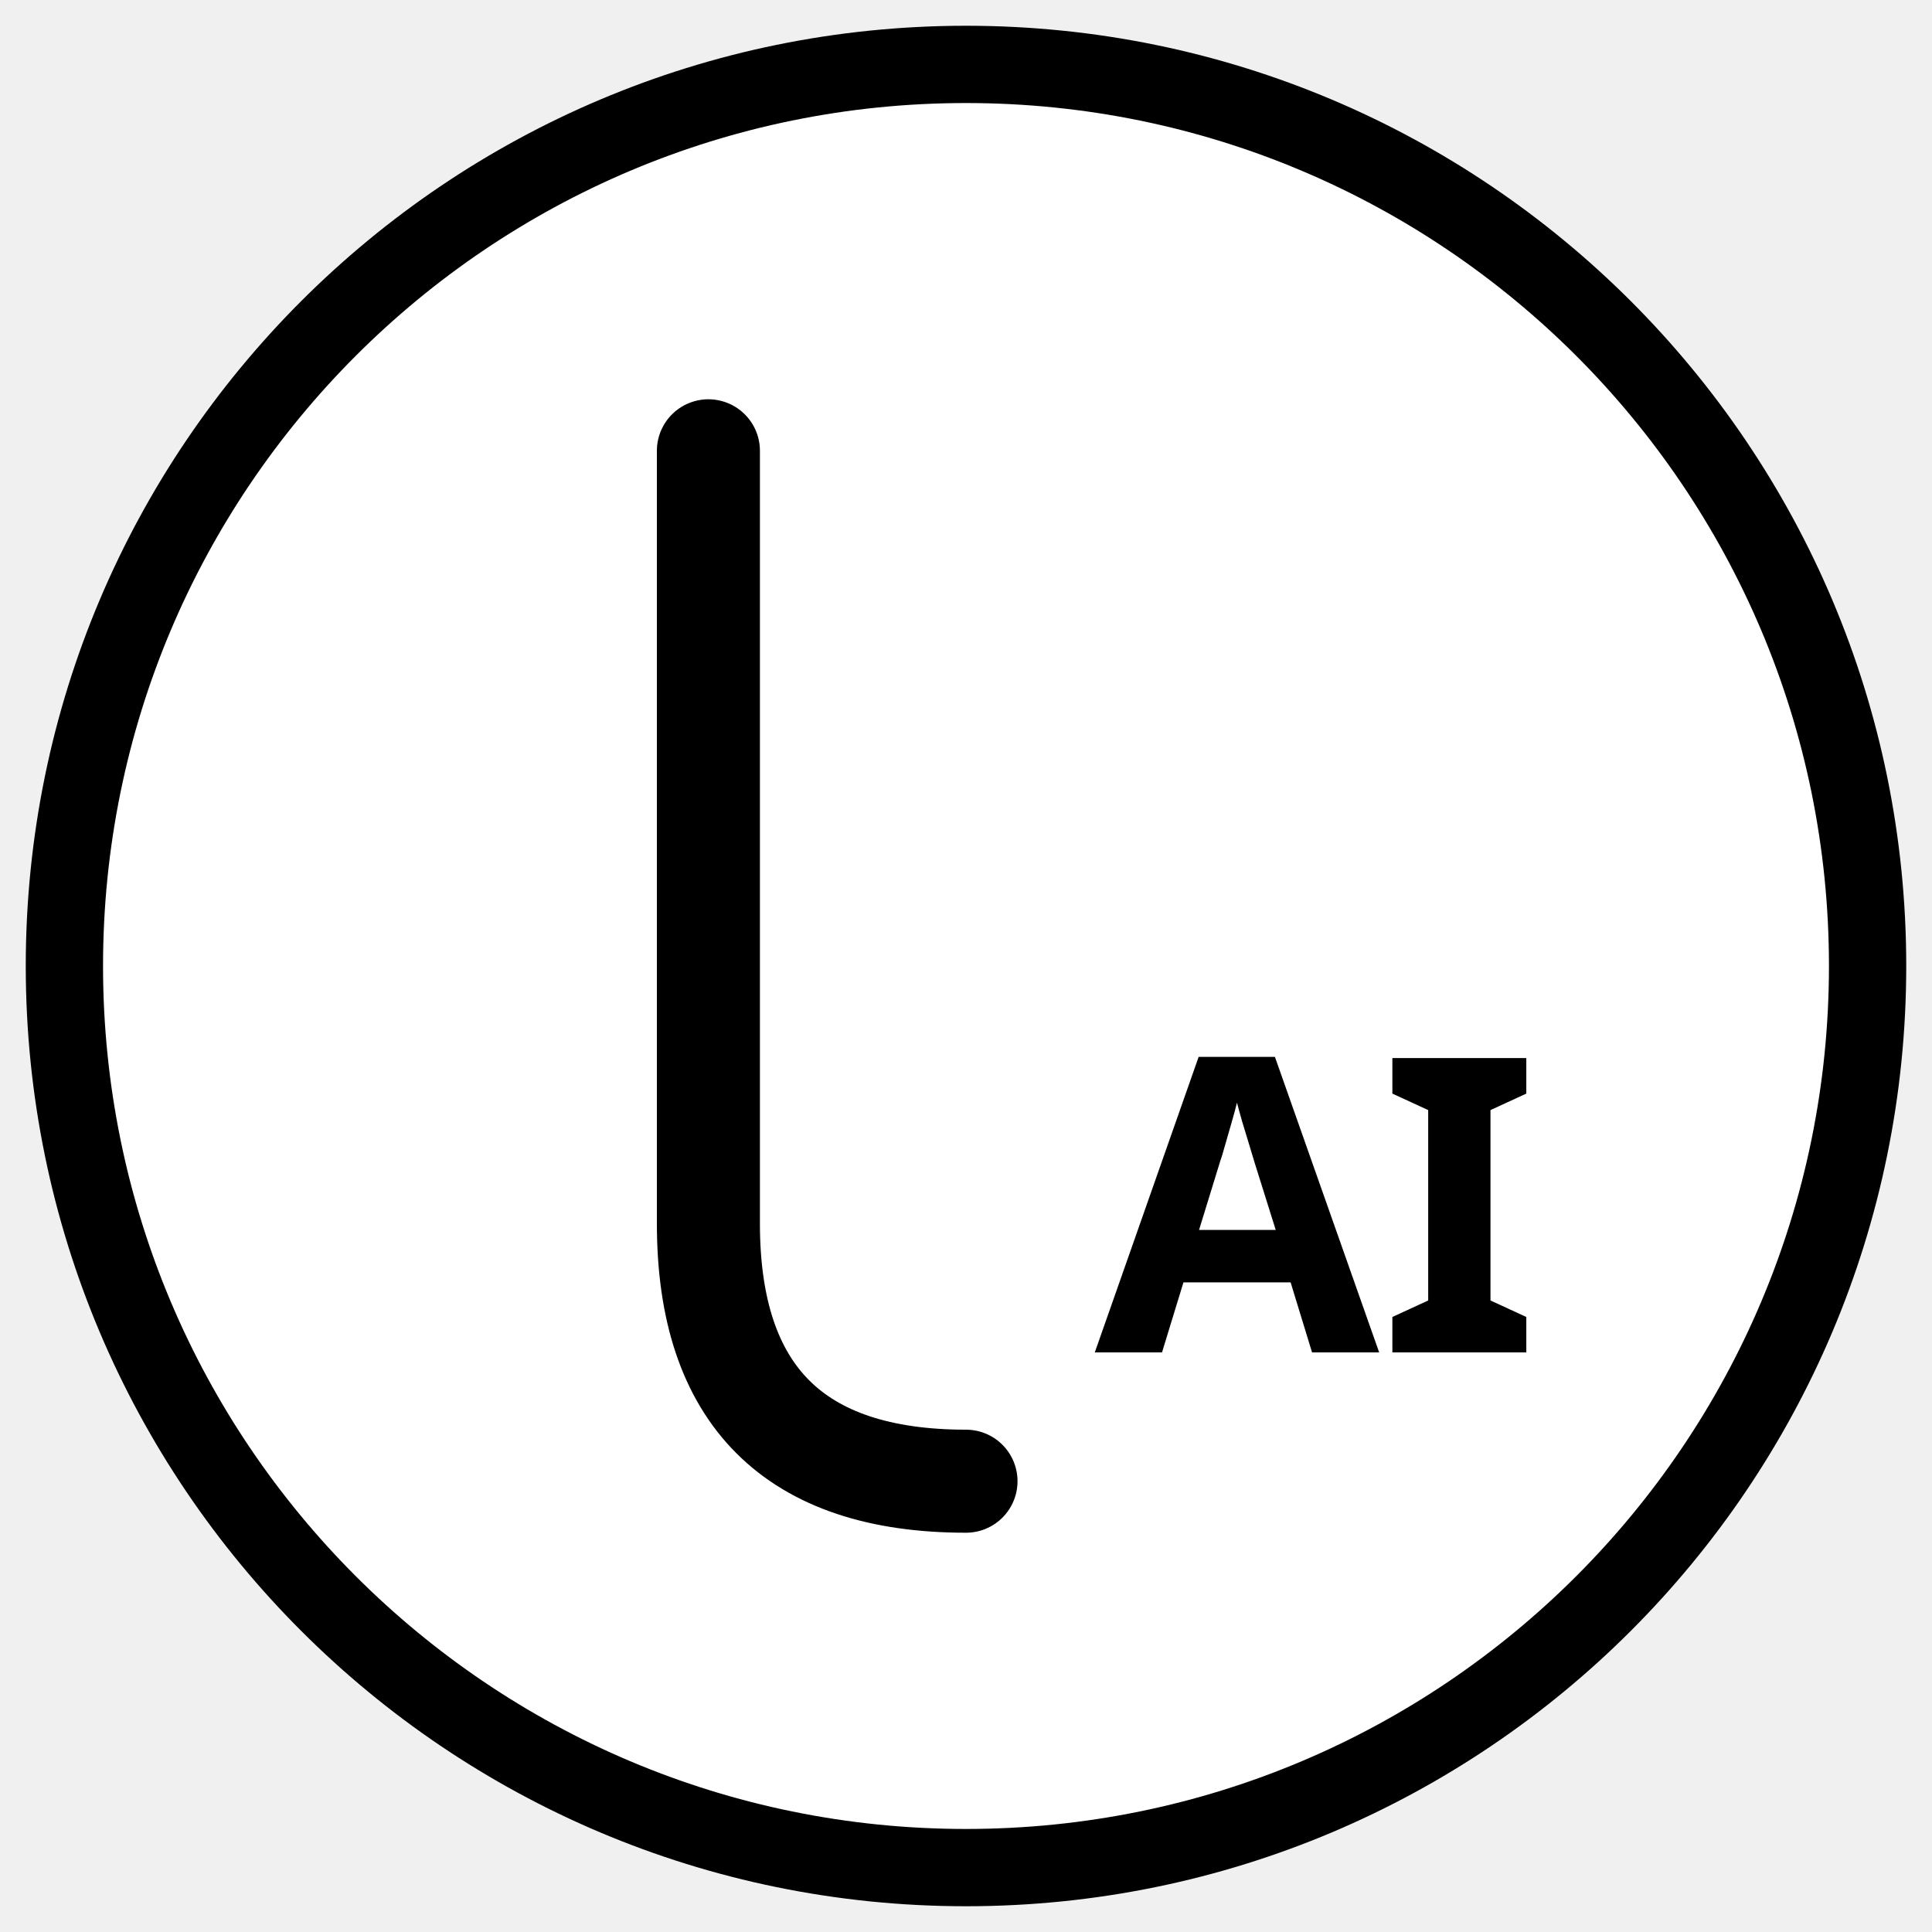
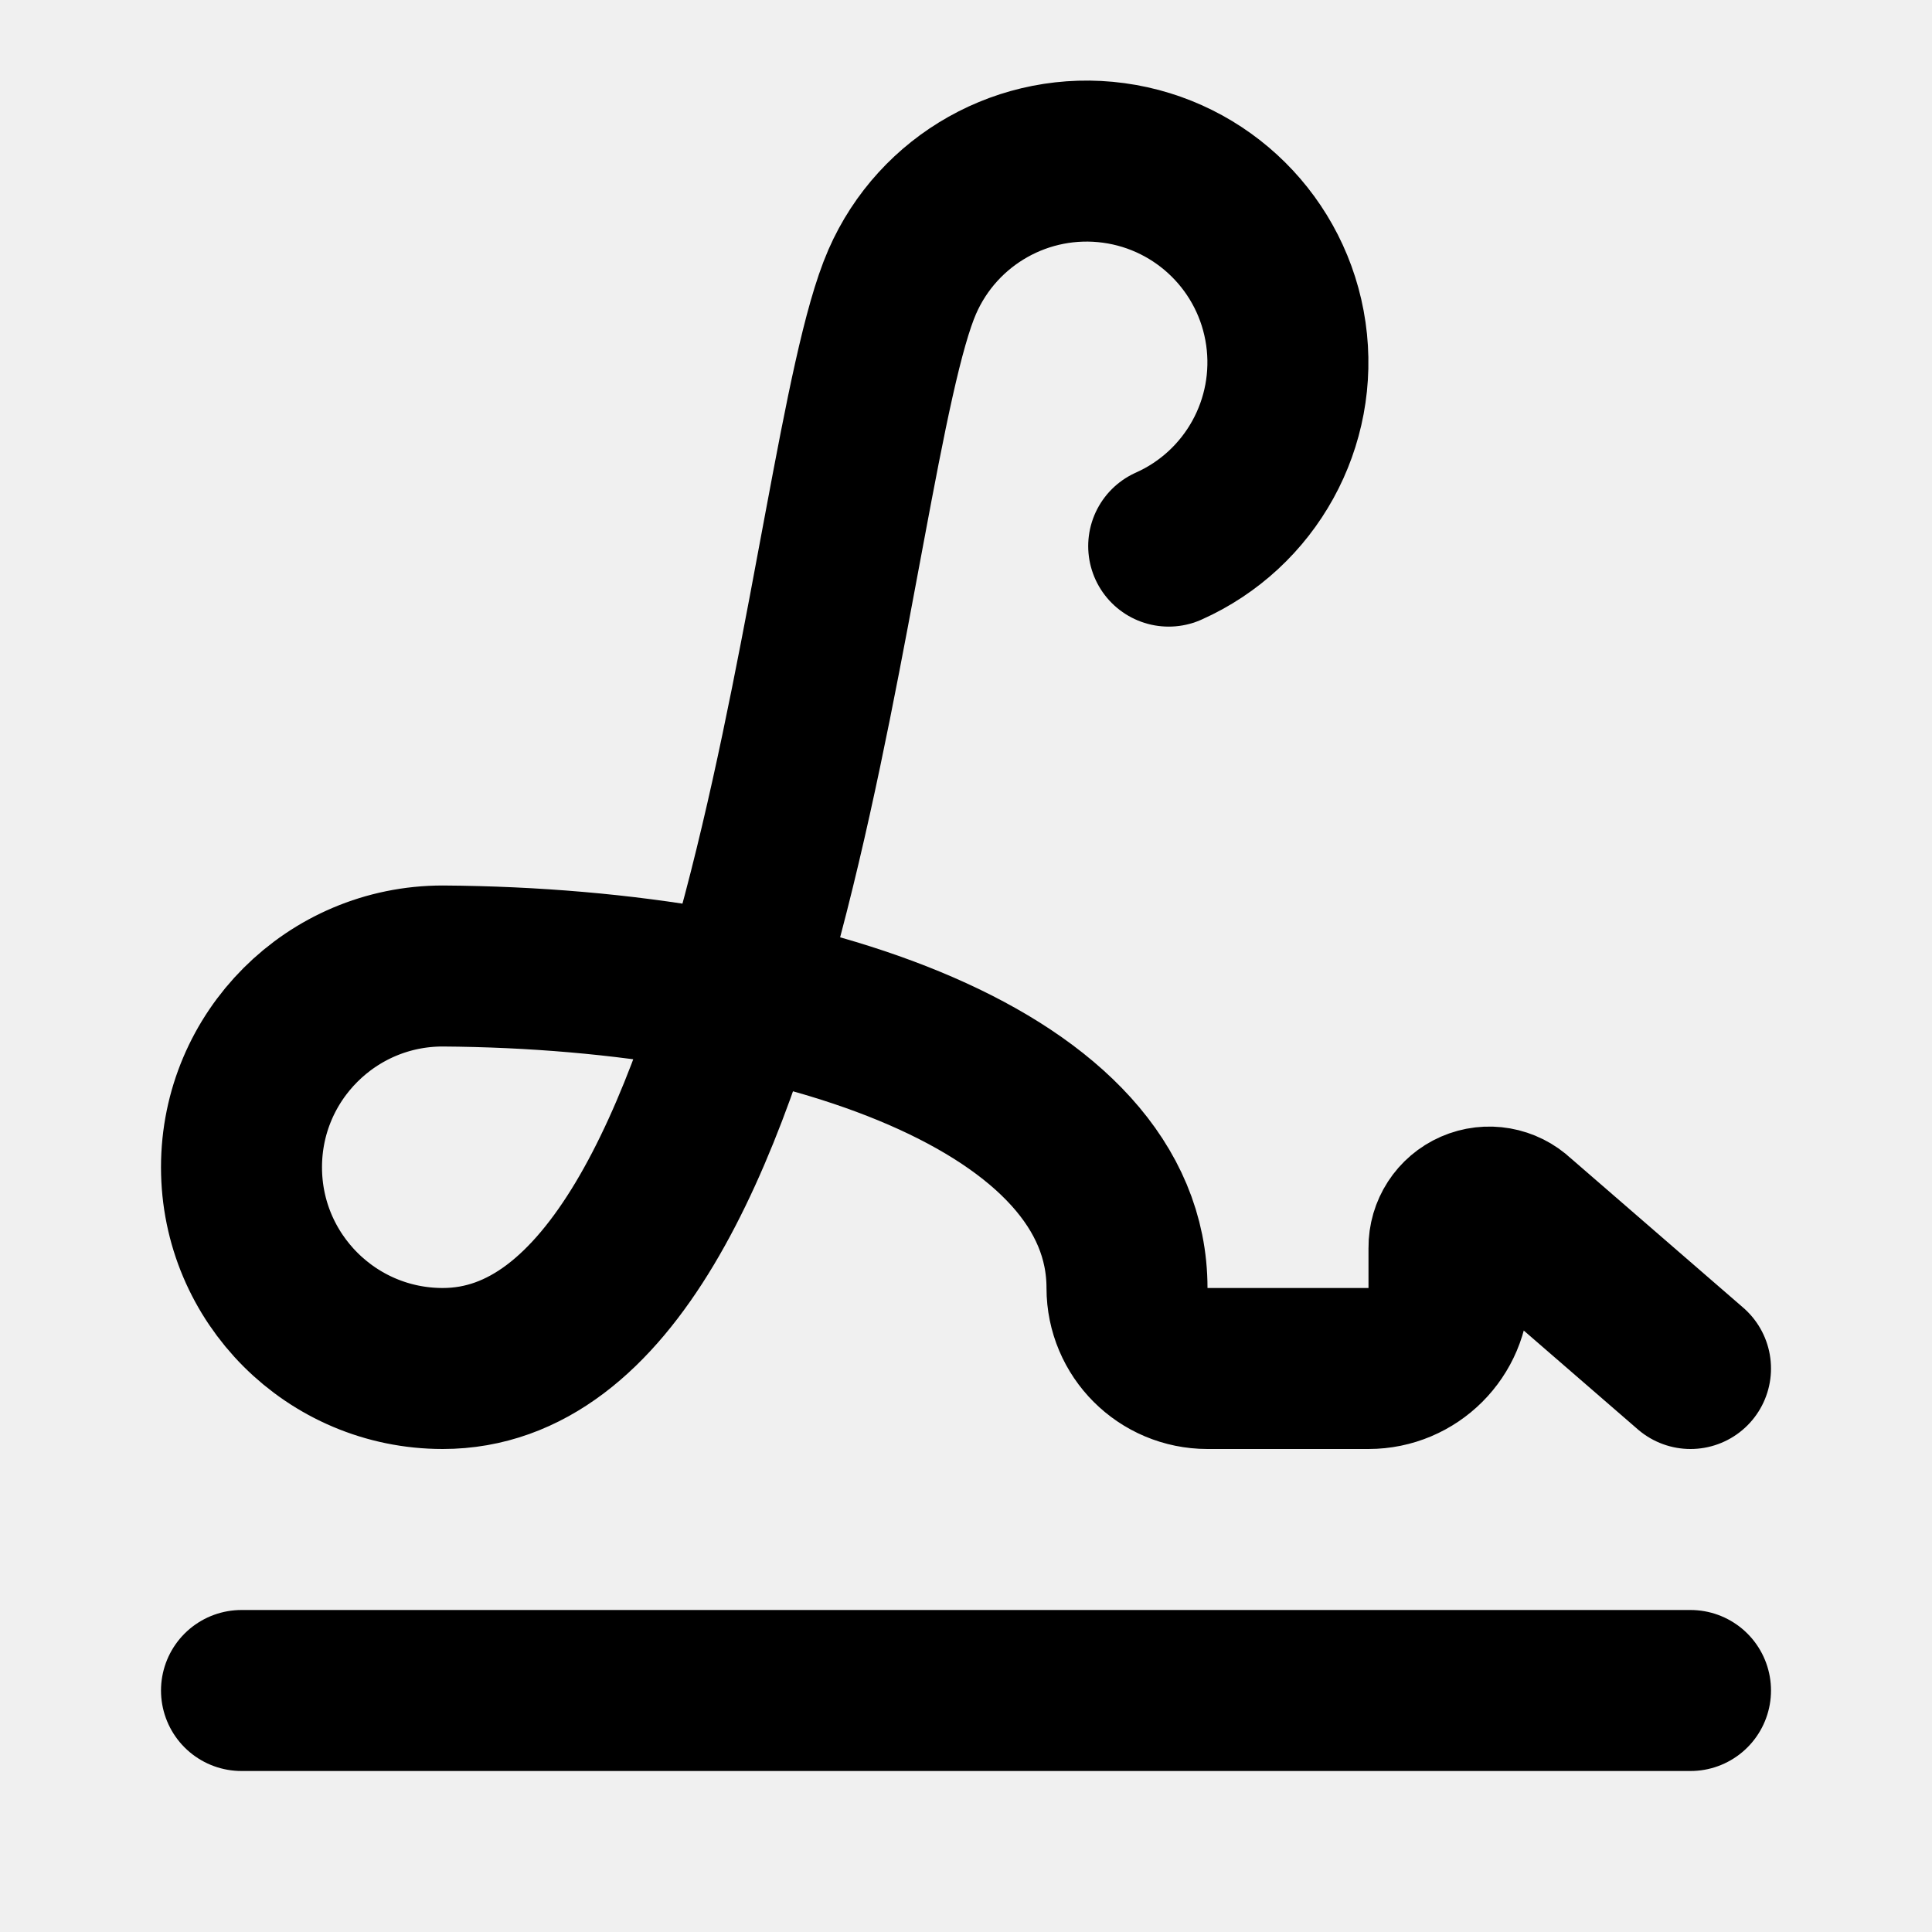
- <svg xmlns="http://www.w3.org/2000/svg" width="300" height="300" viewBox="0 0 300 300">
-   <circle cx="150" cy="150" r="140" stroke="black" stroke-width="12" fill="white" />
-   <path d="M110 70 V190 Q110 230 150 230" stroke="black" stroke-width="16" fill="none" stroke-linecap="round" />
-   <text x="170" y="210" font-family="sans-serif" font-size="64" font-weight="bold" fill="black">
-     AI
-   </text>
+ <svg xmlns="http://www.w3.org/2000/svg" width="24" height="24" viewBox="0 0 24 24" fill="none" stroke="currentColor" stroke-width="2" stroke-linecap="round" stroke-linejoin="round" class="lucide lucide-signature-icon lucide-signature">
+   <path d="m21 17-2.156-1.868A.5.5 0 0 0 18 15.5v.5a1 1 0 0 1-1 1h-2a1 1 0 0 1-1-1c0-2.545-3.991-3.97-8.5-4a1 1 0 0 0 0 5c4.153 0 4.745-11.295 5.708-13.5a2.5 2.5 0 1 1 3.31 3.284" />
+   <path d="M3 21h18" />
</svg>
